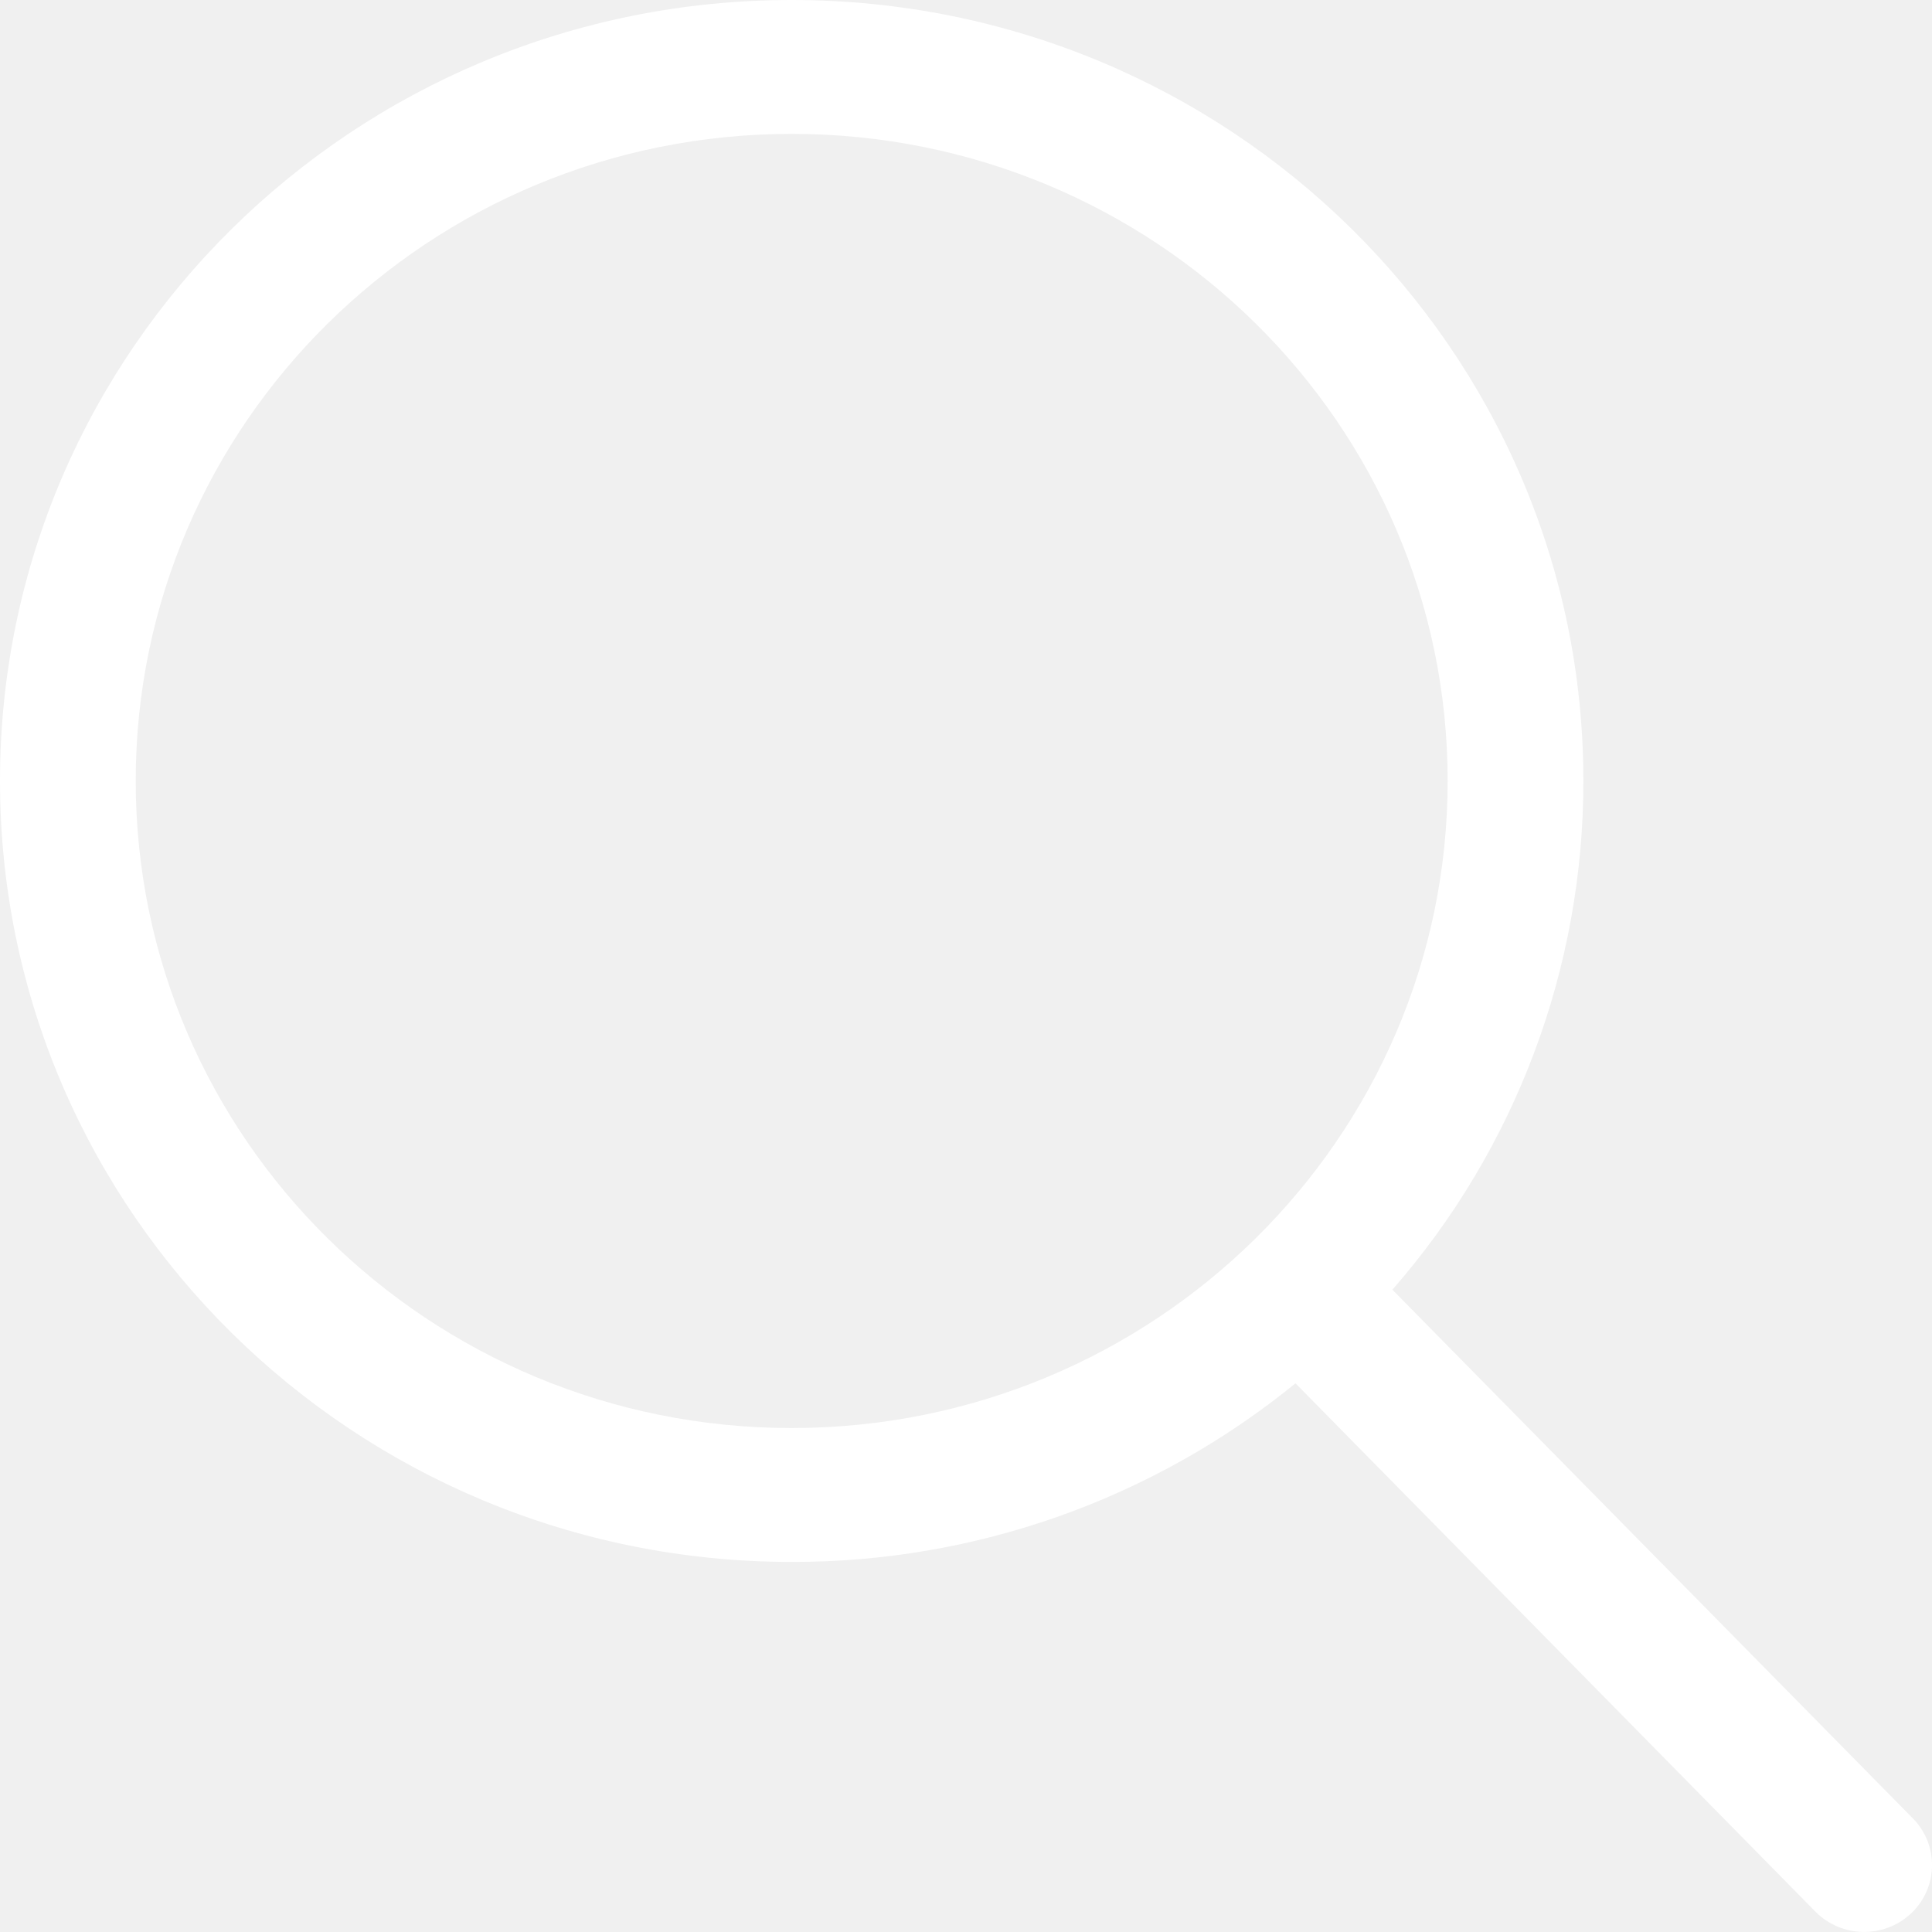
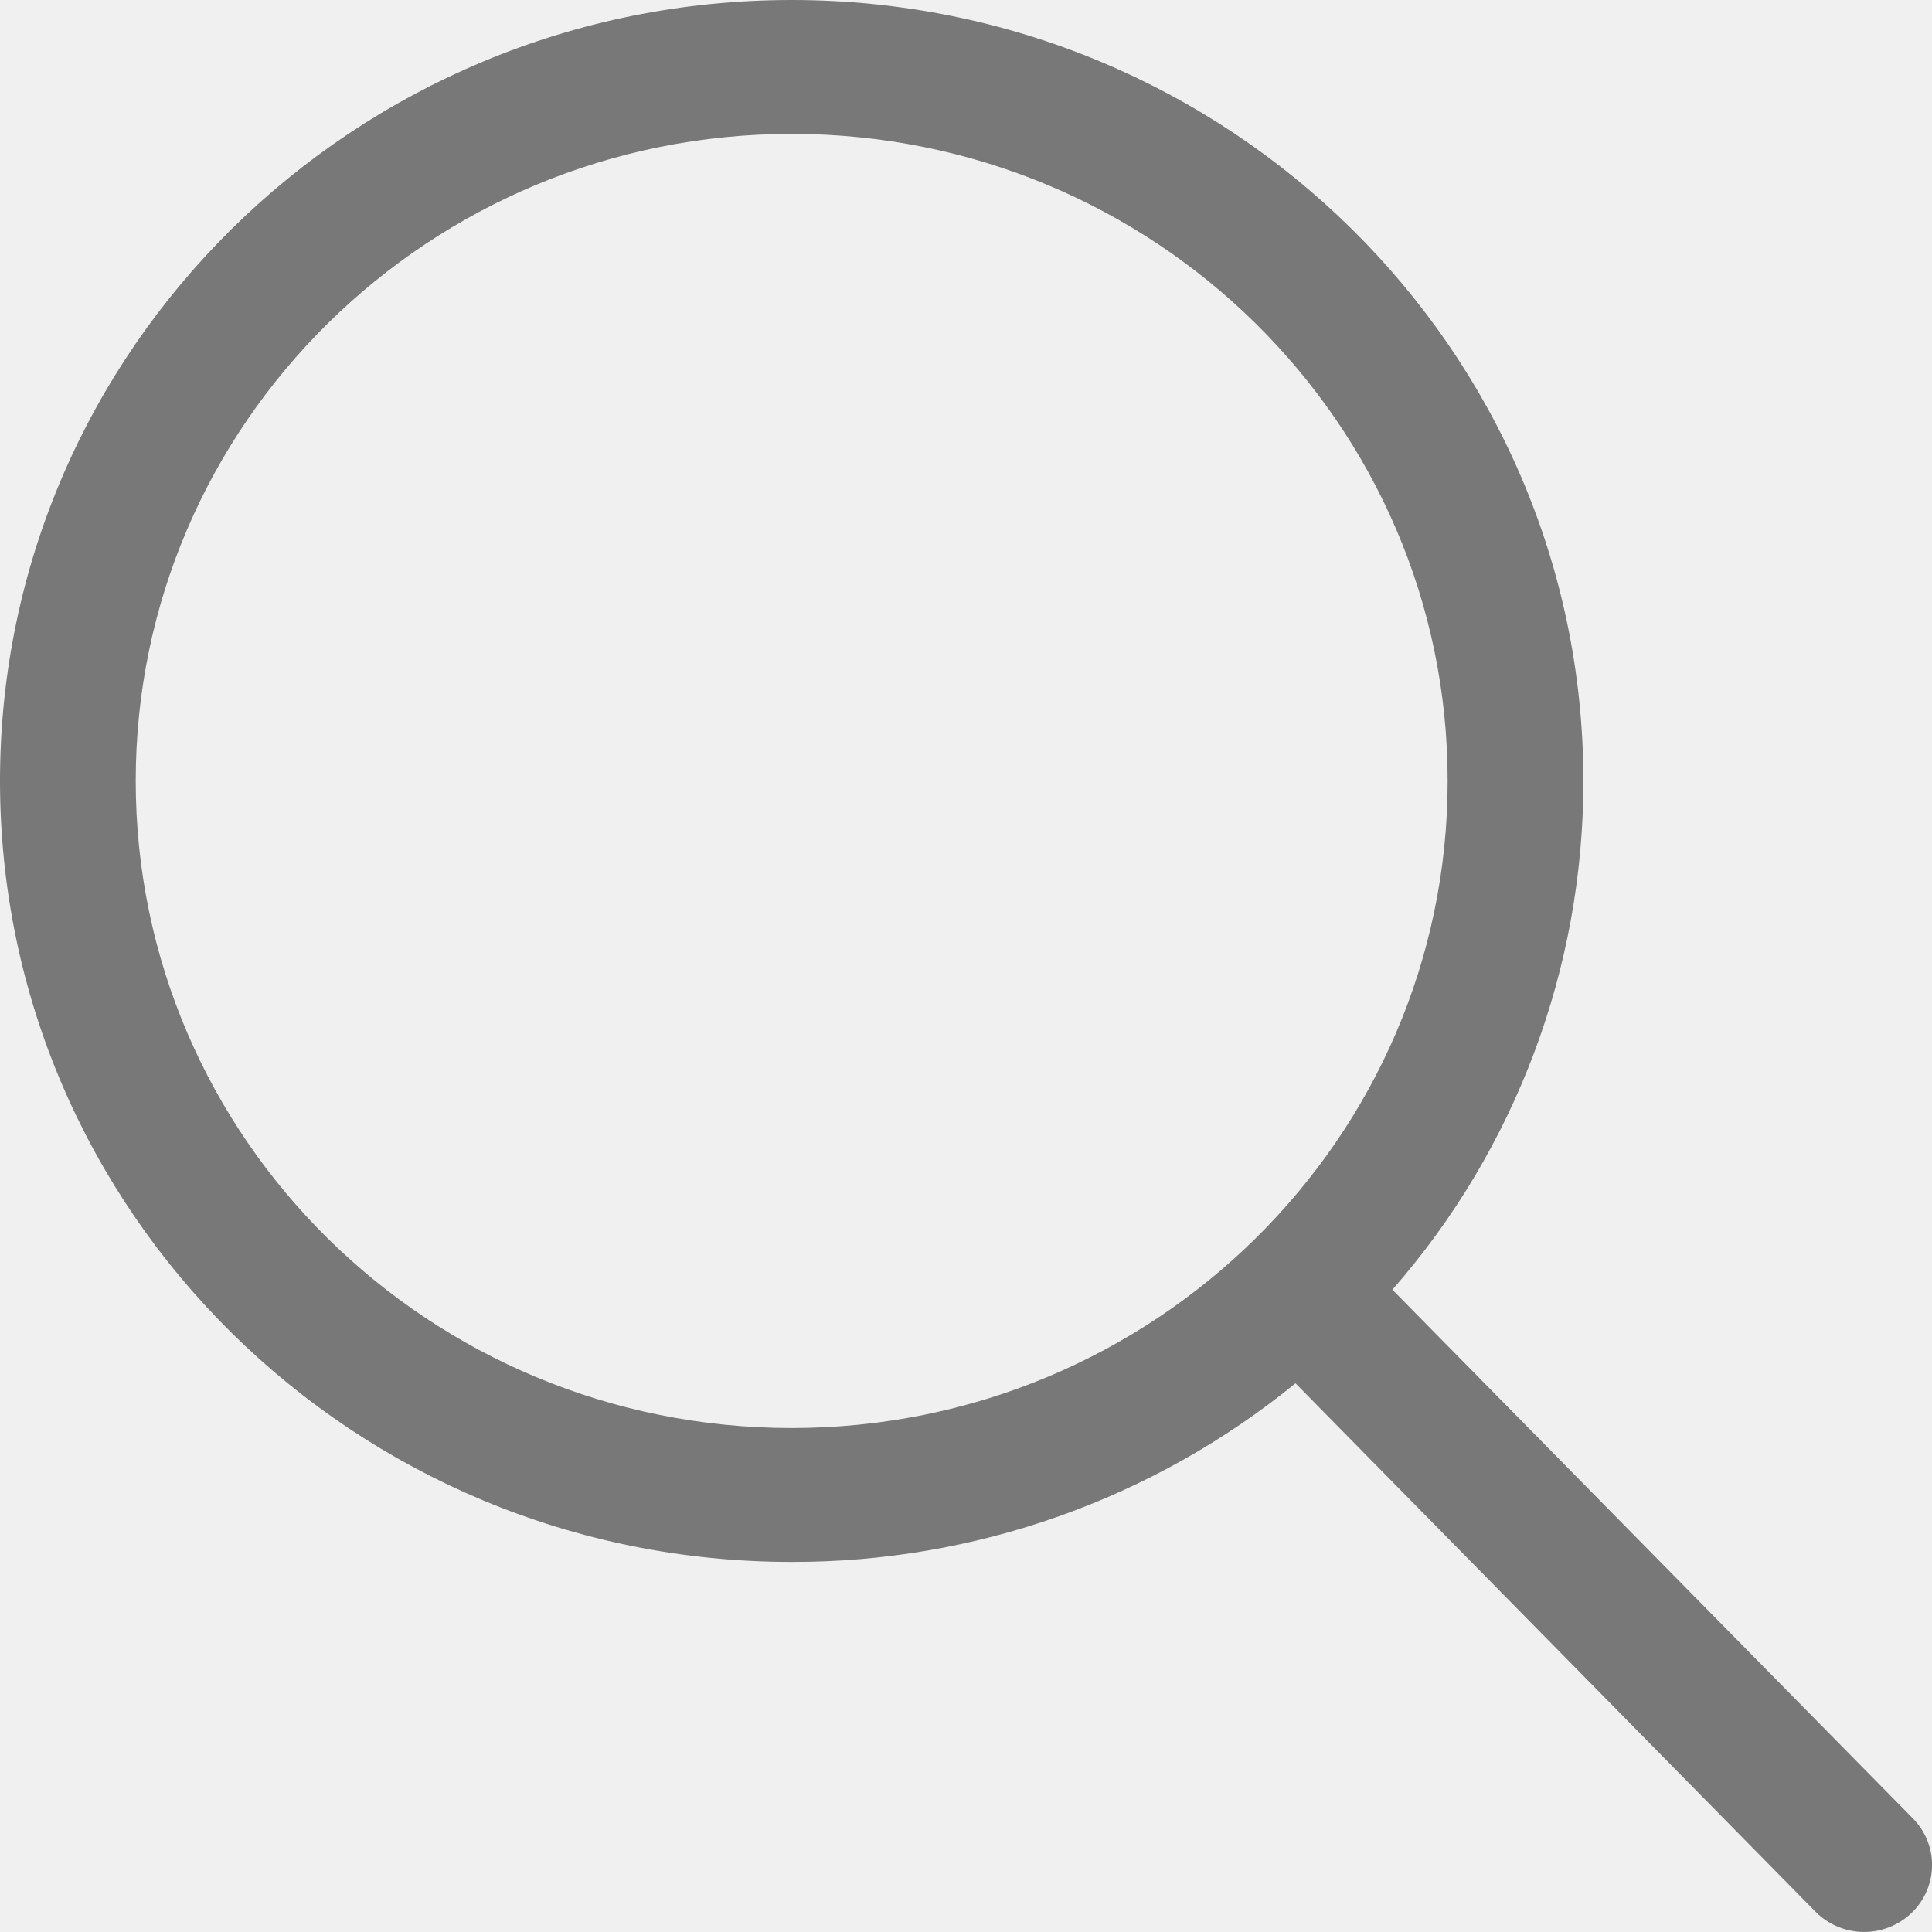
- <svg xmlns="http://www.w3.org/2000/svg" width="18" height="18" viewBox="0 0 20 20">
-   <path fill="#ffffff" d="M8.195 0c4.527 0 8.196 3.62 8.196 8.084a7.989 7.989 0 0 1-1.977 5.267l5.388 5.473a.686.686 0 0 1-.015.98a.71.71 0 0 1-.993-.014l-5.383-5.47a8.23 8.23 0 0 1-5.216 1.849C3.67 16.169 0 12.549 0 8.084C0 3.62 3.67 0 8.195 0Zm0 1.386c-3.75 0-6.79 2.999-6.79 6.698c0 3.7 3.04 6.699 6.79 6.699s6.791-3 6.791-6.699c0-3.7-3.04-6.698-6.79-6.698Z" />
+ <svg xmlns="http://www.w3.org/2000/svg" width="16" height="16" viewBox="0 0 20 20">
+   <path fill="#00000080" d="M8.195 0c4.527 0 8.196 3.62 8.196 8.084a7.989 7.989 0 0 1-1.977 5.267l5.388 5.473a.686.686 0 0 1-.015.98a.71.71 0 0 1-.993-.014l-5.383-5.47a8.23 8.23 0 0 1-5.216 1.849C3.67 16.169 0 12.549 0 8.084C0 3.62 3.67 0 8.195 0Zm0 1.386c-3.75 0-6.79 2.999-6.79 6.698c0 3.7 3.04 6.699 6.79 6.699s6.791-3 6.791-6.699c0-3.7-3.04-6.698-6.79-6.698Z" />
</svg>
